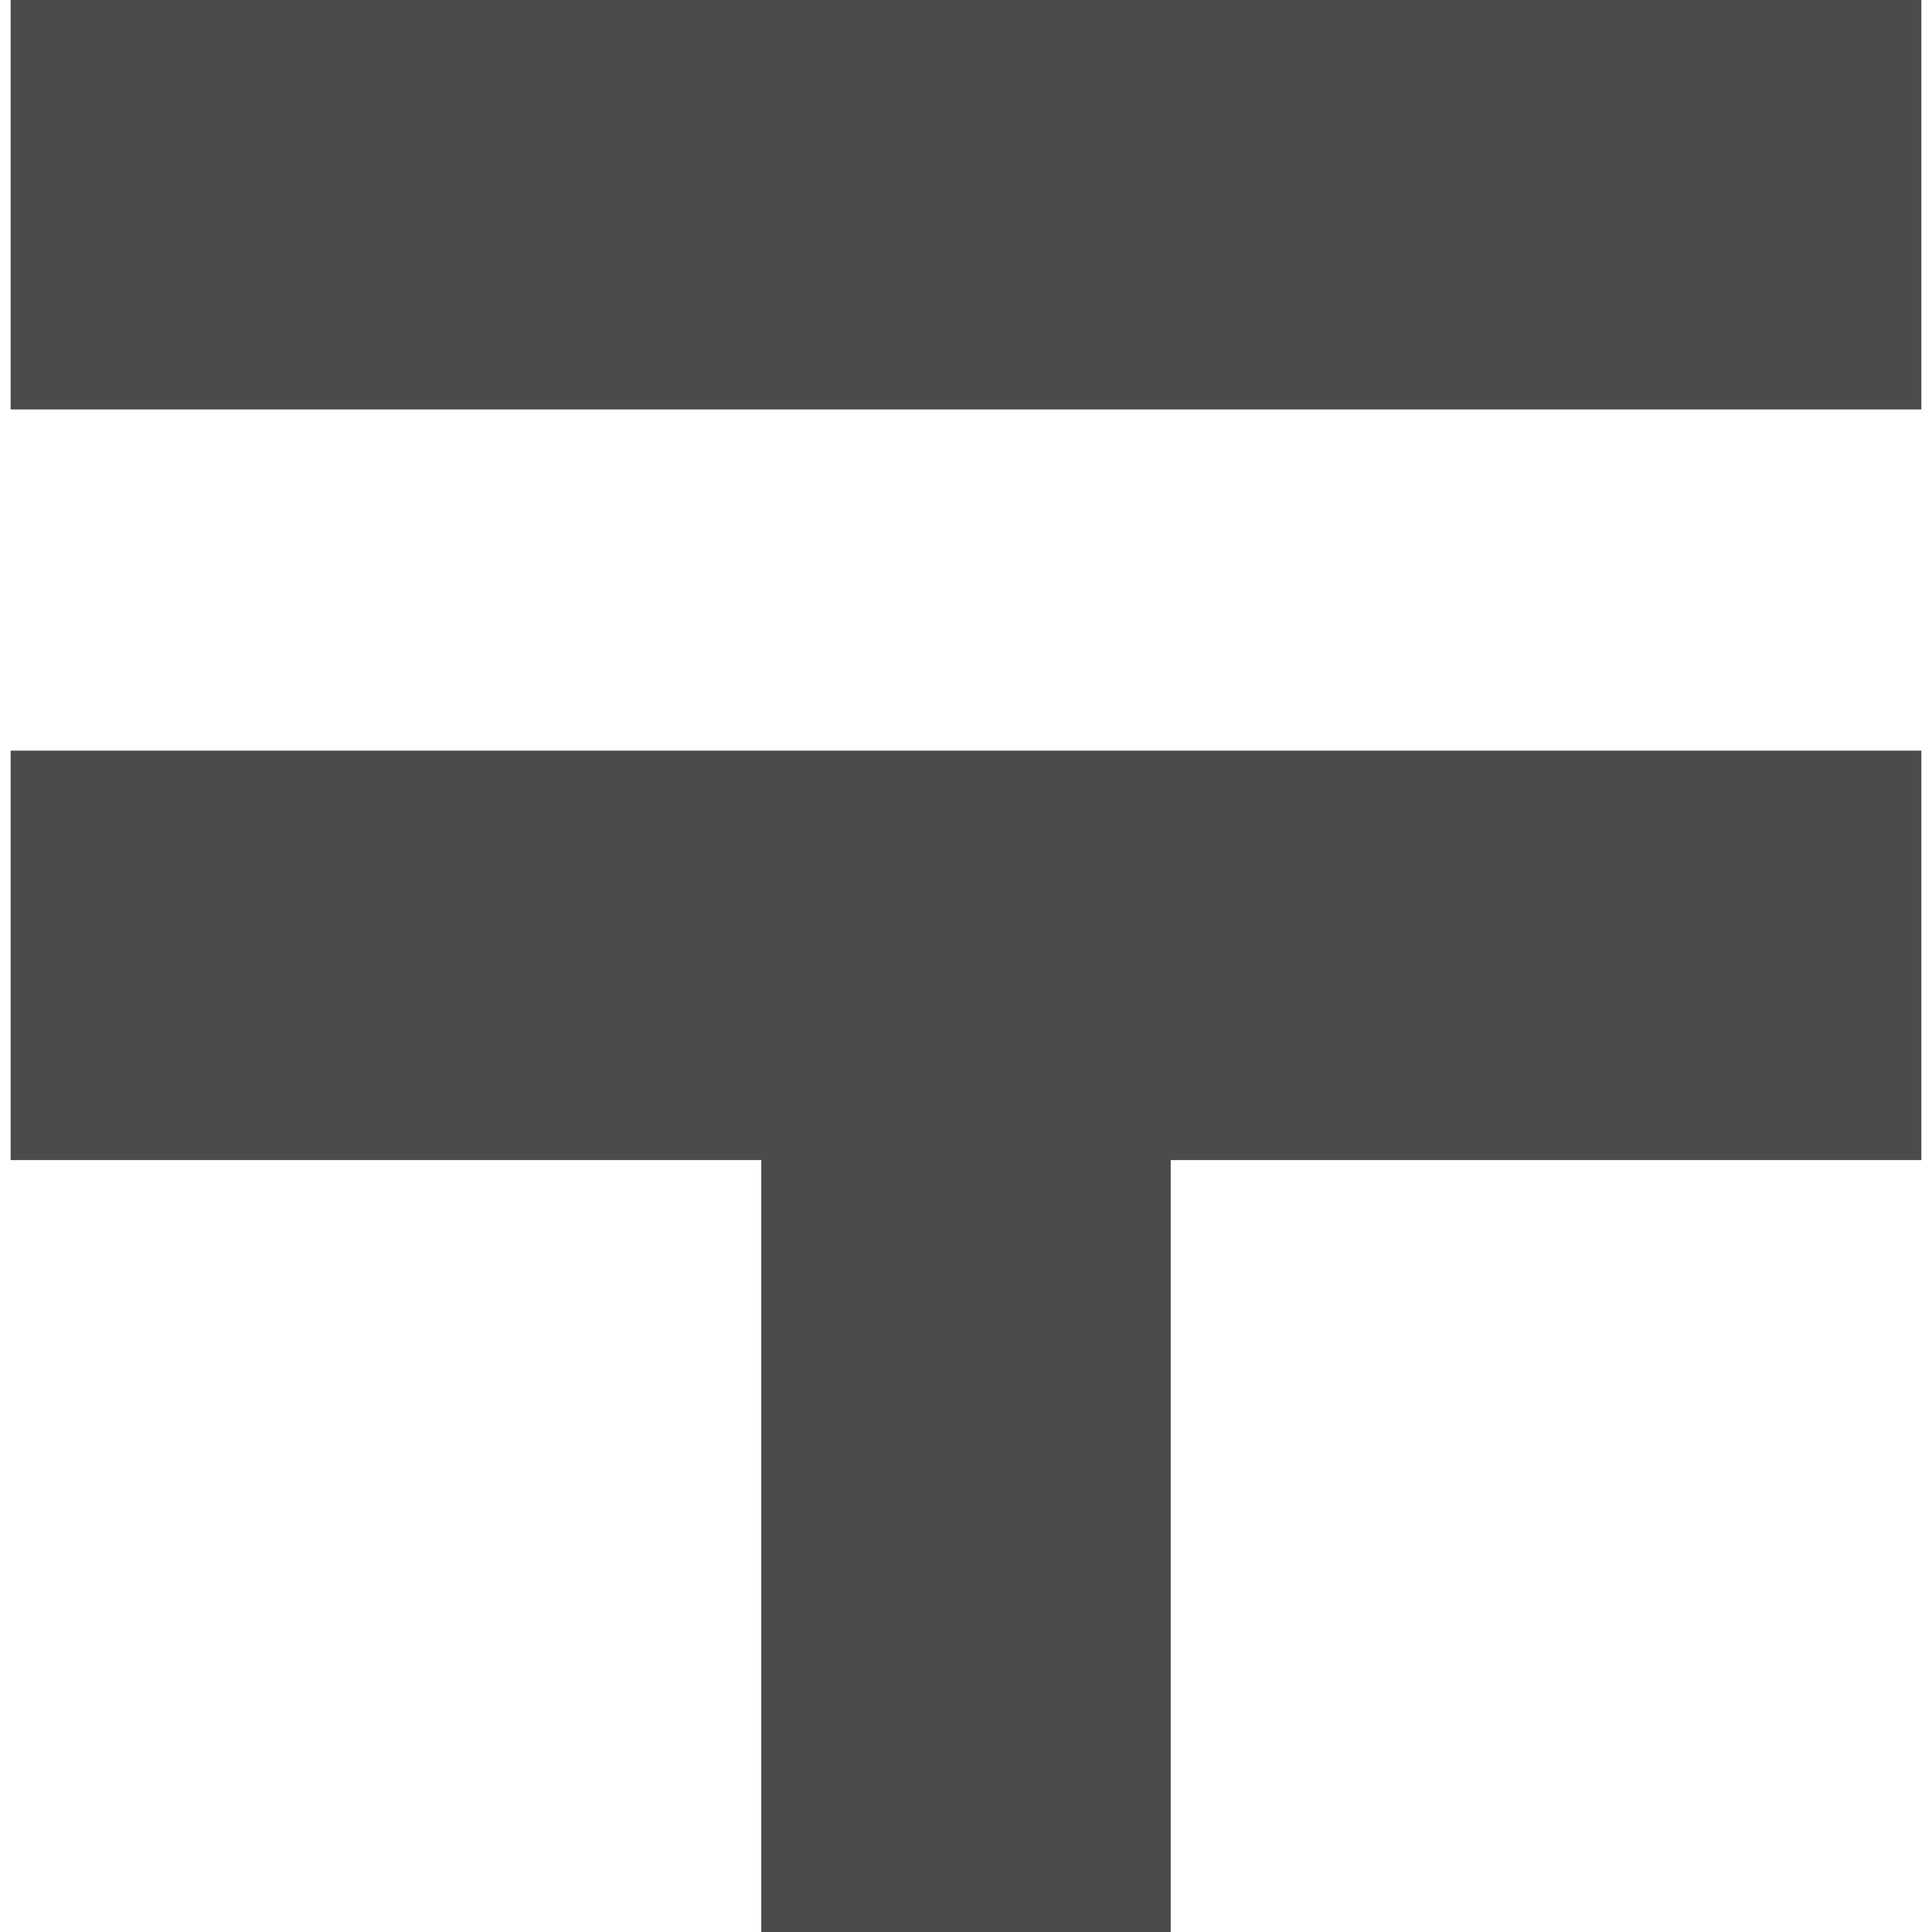
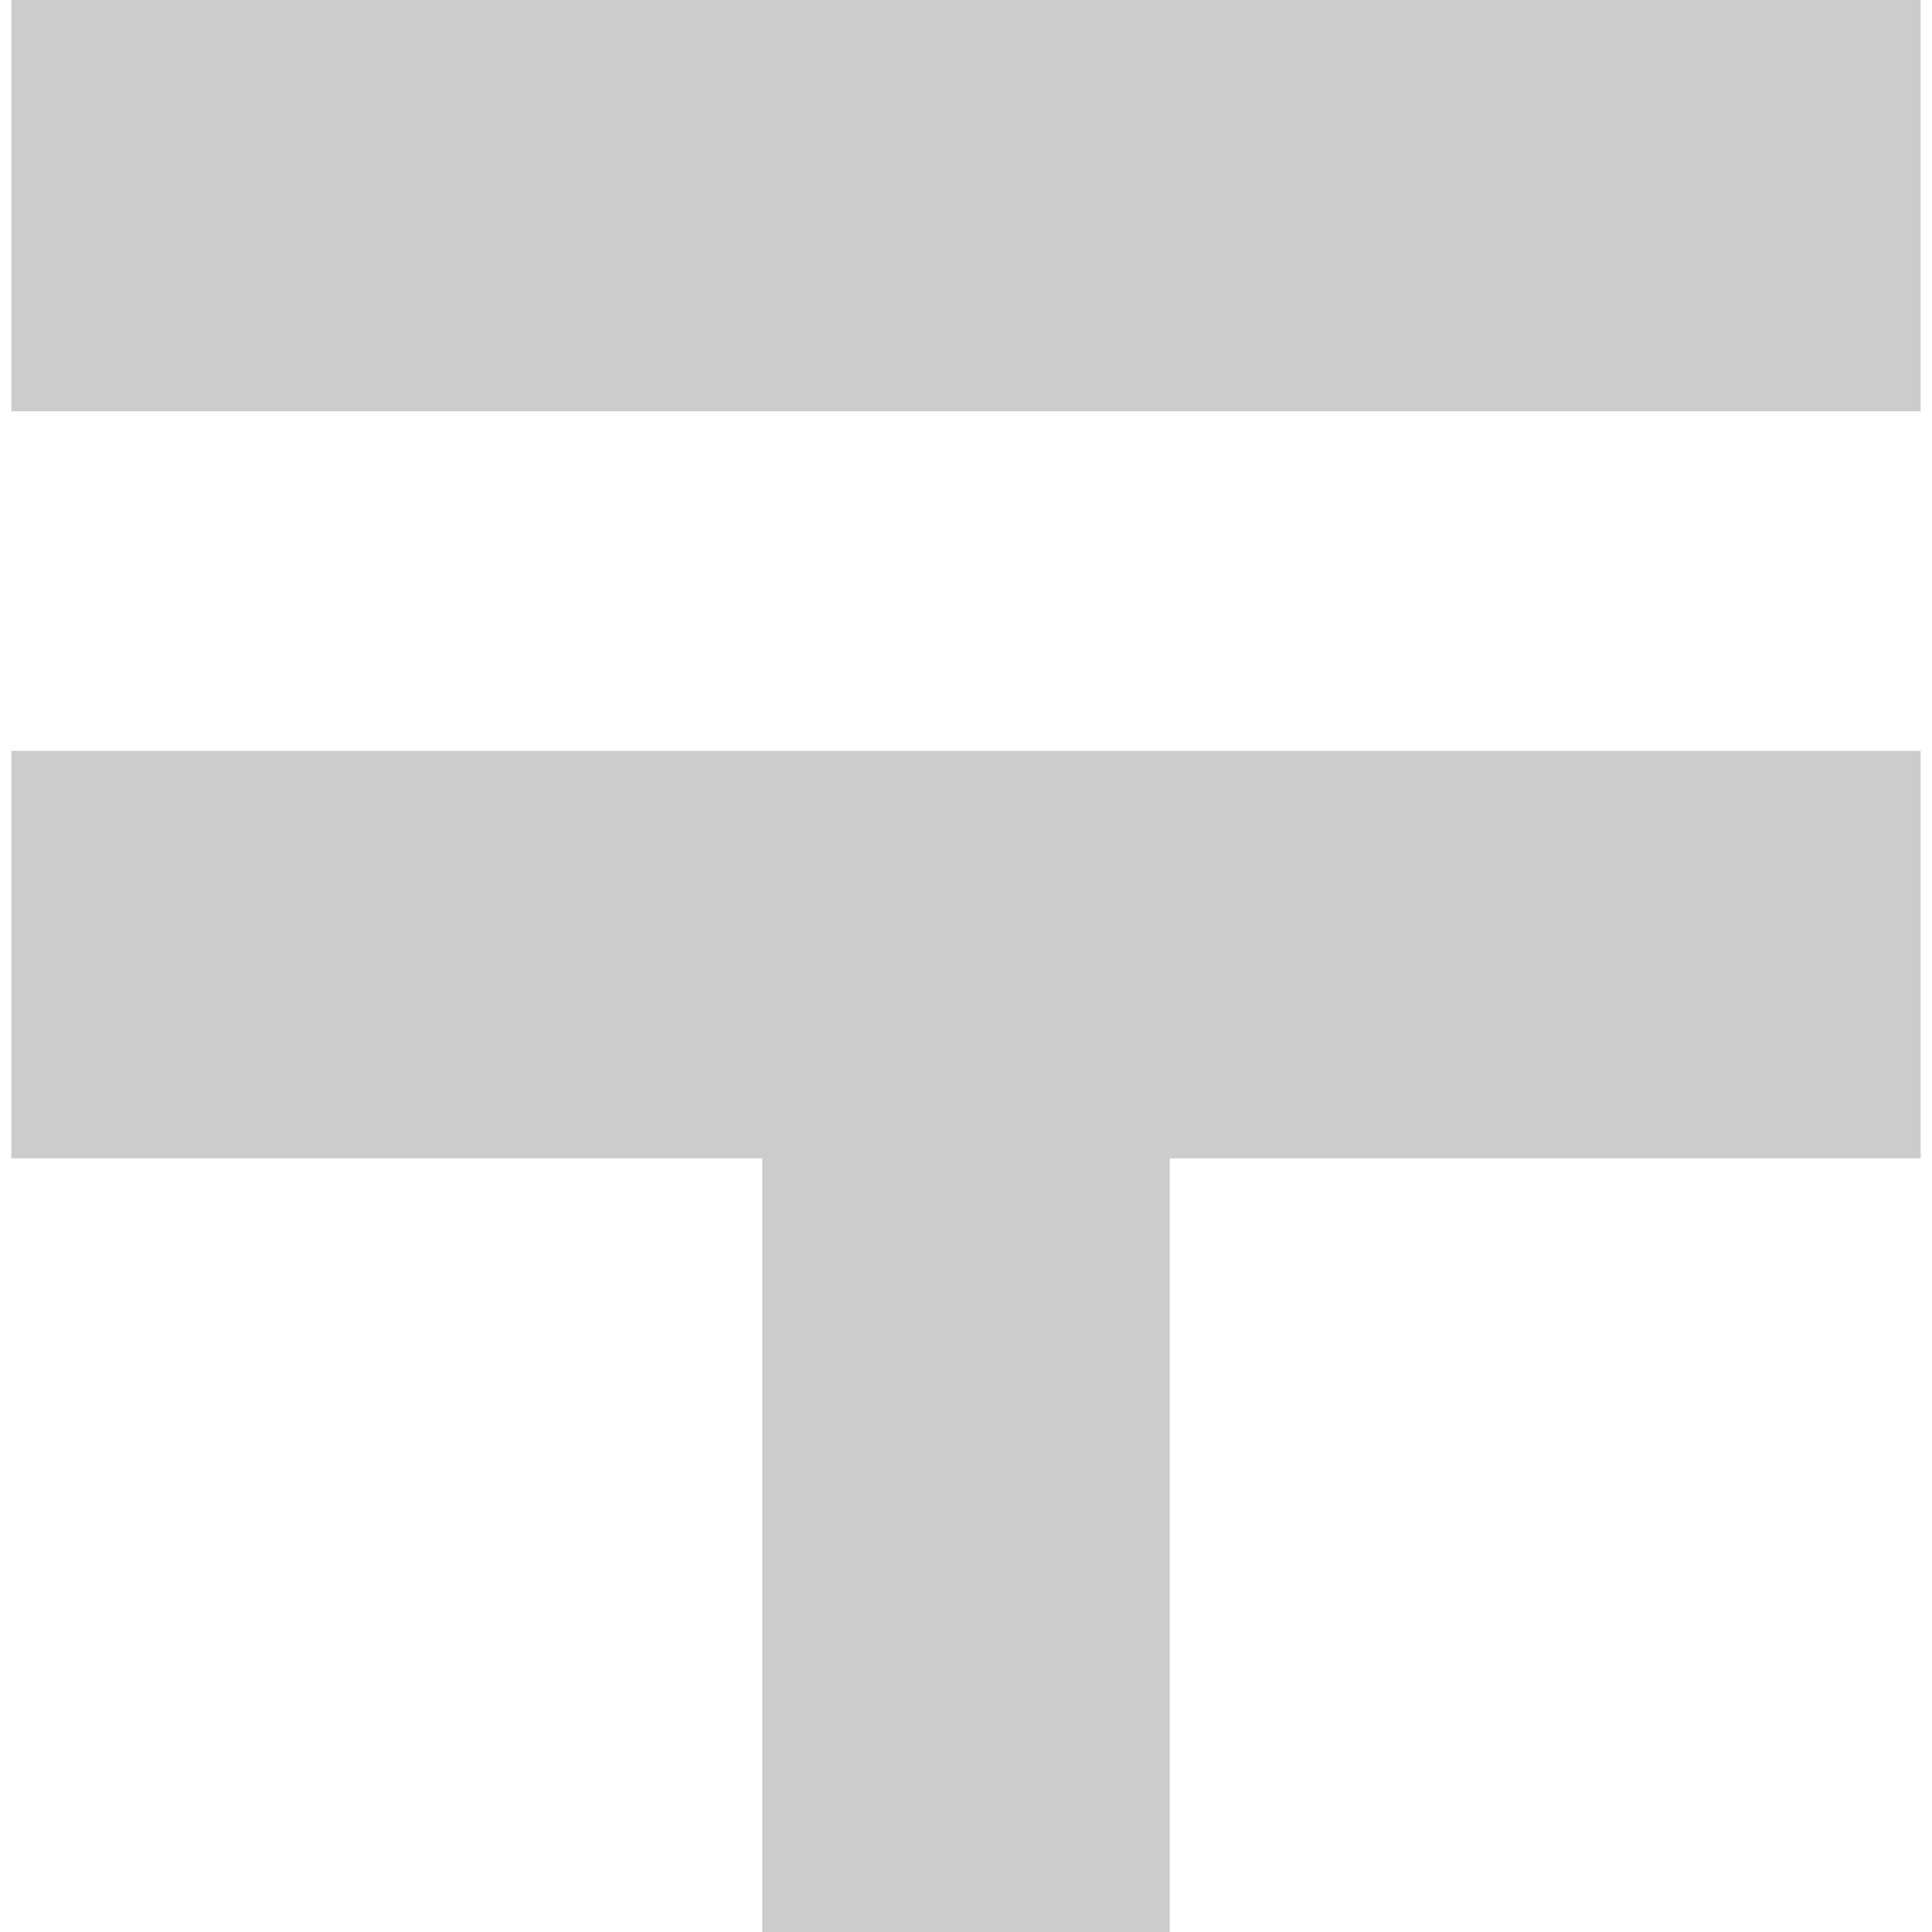
- <svg xmlns="http://www.w3.org/2000/svg" version="1.1" id="_x32_" x="0px" y="0px" viewBox="0 0 512 512" style="width: 256px; height: 256px; opacity: 1;" xml:space="preserve">
-   <style type="text/css">
- 	.st0{fill:#ccc;}
- </style>
-   <g>
-     <rect x="2.823" class="st0" width="506.354" height="108.506" style="fill: rgb(75, 75, 75);" />
-     <polygon class="st0" points="2.823,307.432 201.75,307.432 201.75,512 310.25,512 310.25,307.432 509.177,307.432 509.177,198.927   2.823,198.927  " style="fill: rgb(75, 75, 75);" />
-   </g>
+ <svg xmlns="http://www.w3.org/2000/svg" id="_x32_" x="0" y="0" opacity="1" style="width:256px;height:256px" version="1.1" viewBox="0 0 512 512" xml:space="preserve">
+   <path fill="#ccc" d="M3 0h506v109H3zM3 307h199v205h108V307h199V199H3z" class="st0" />
</svg>
